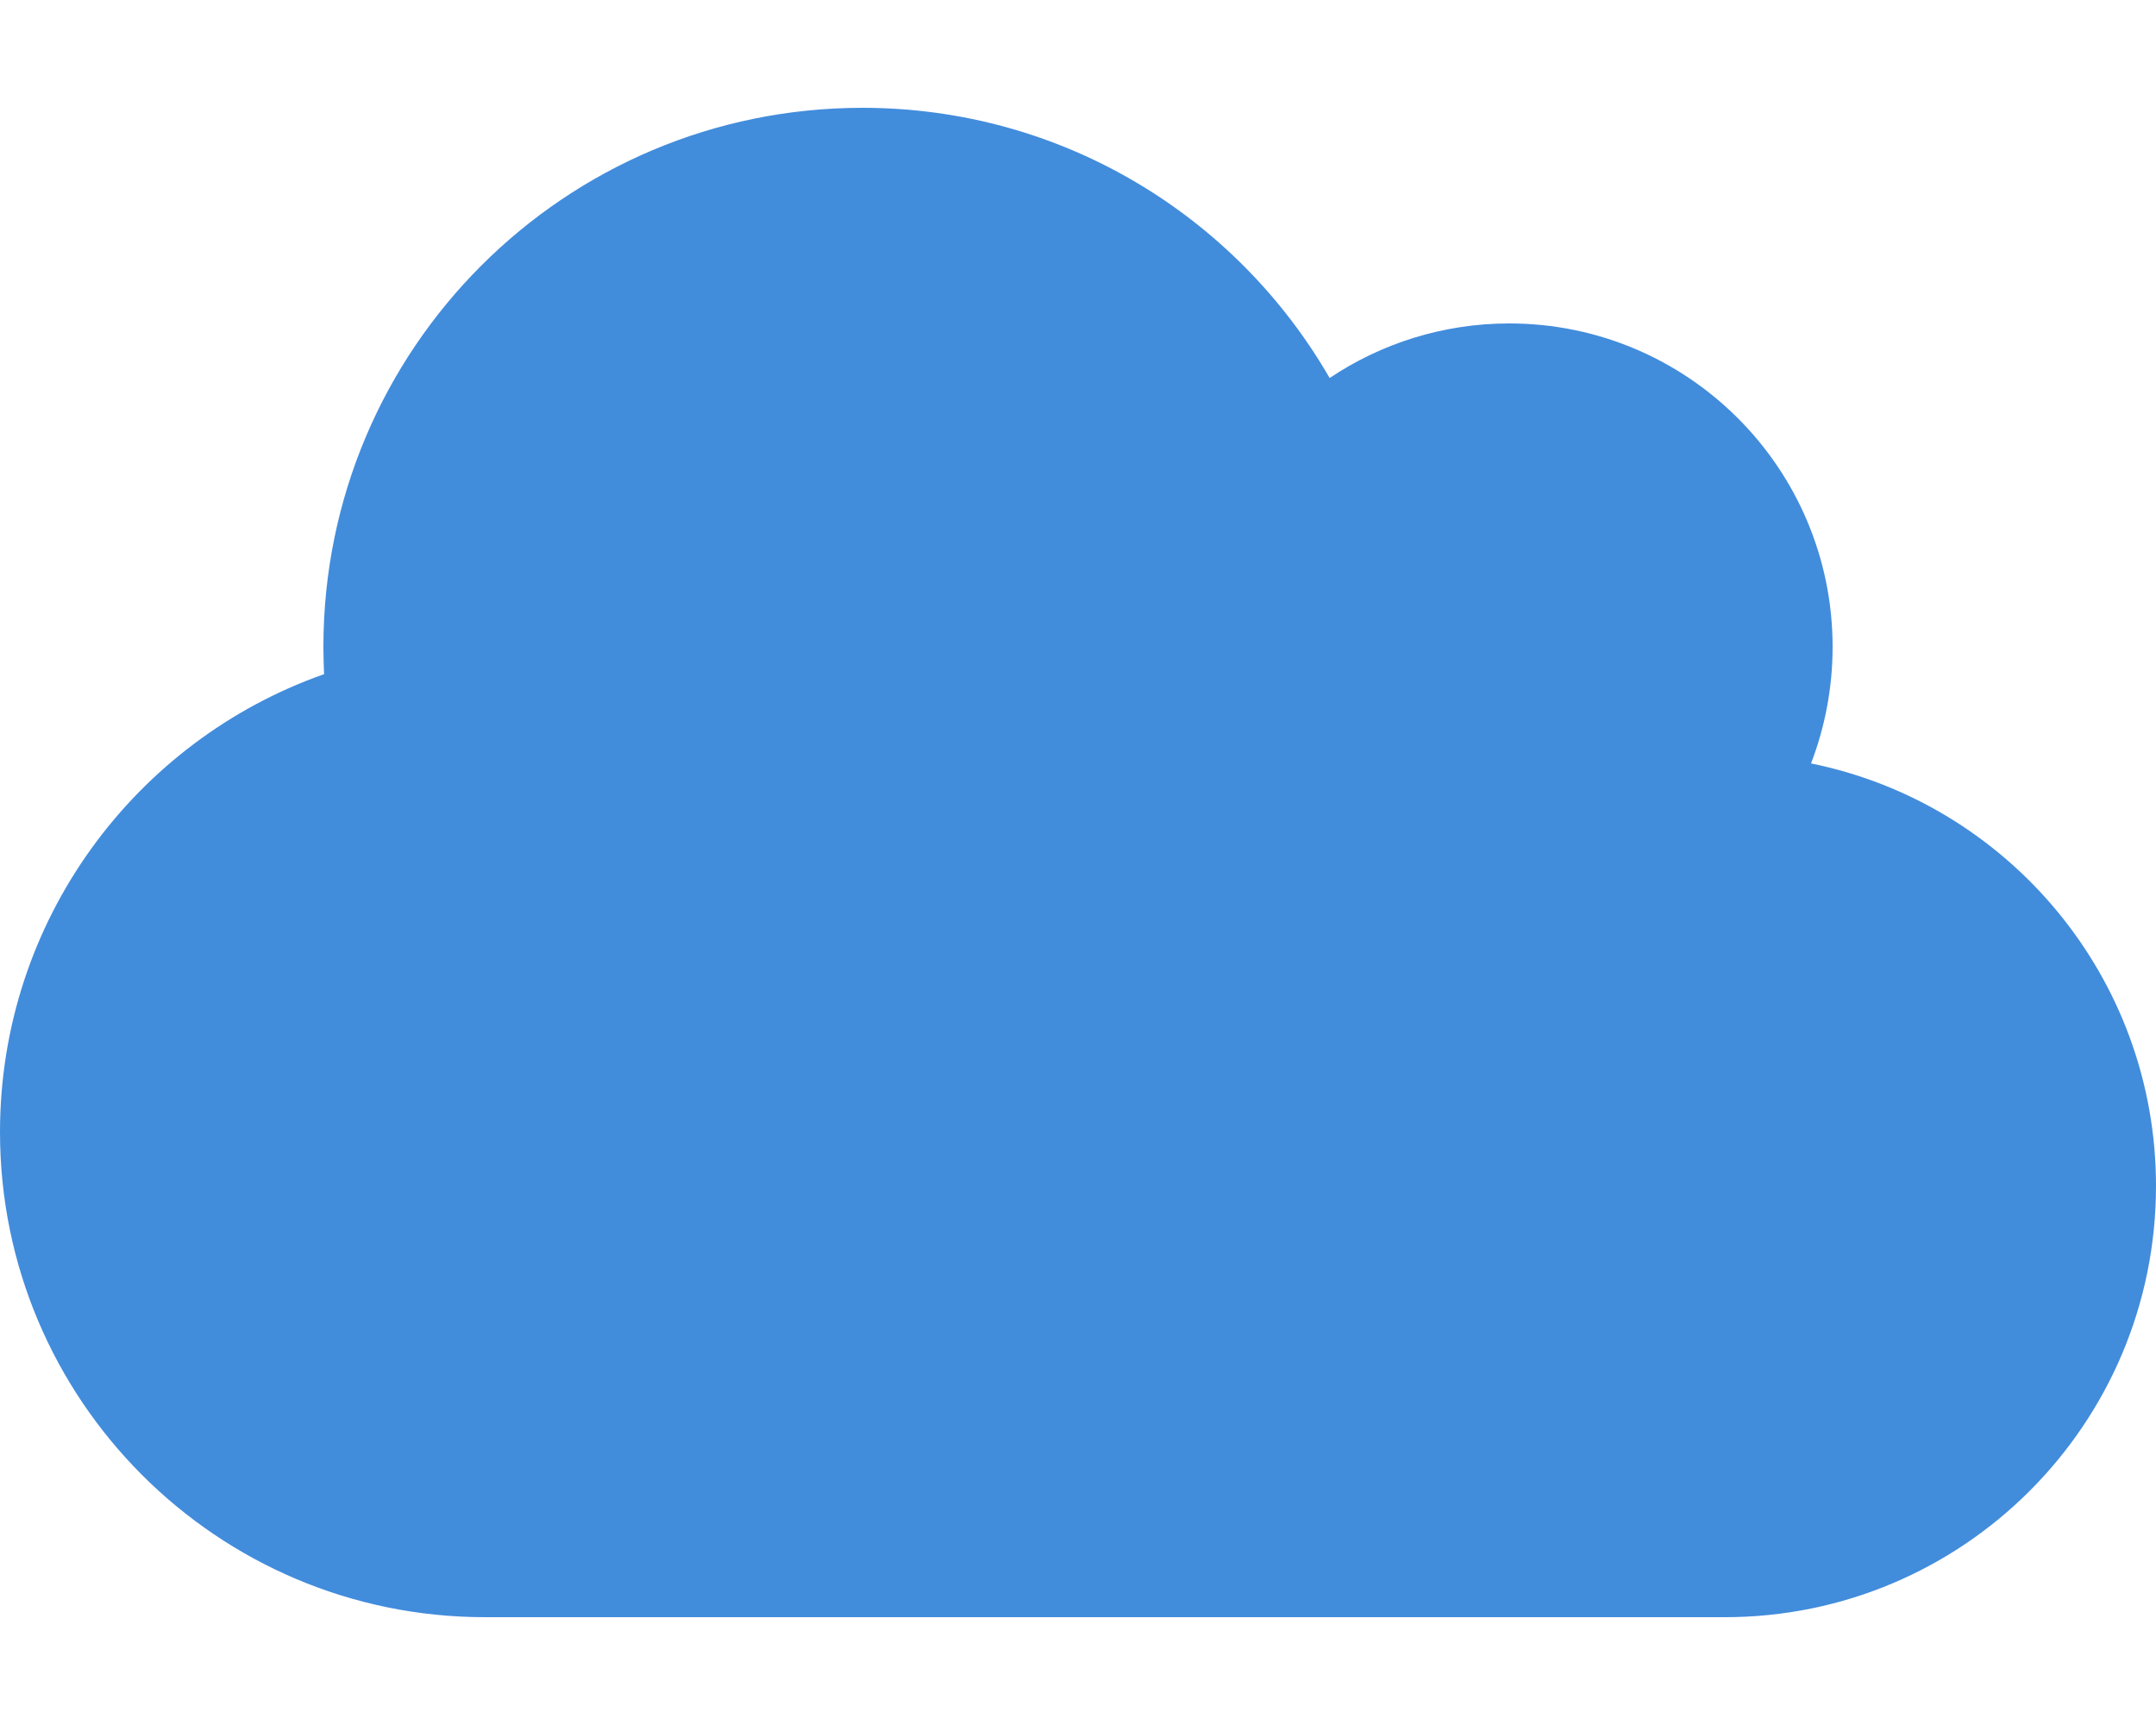
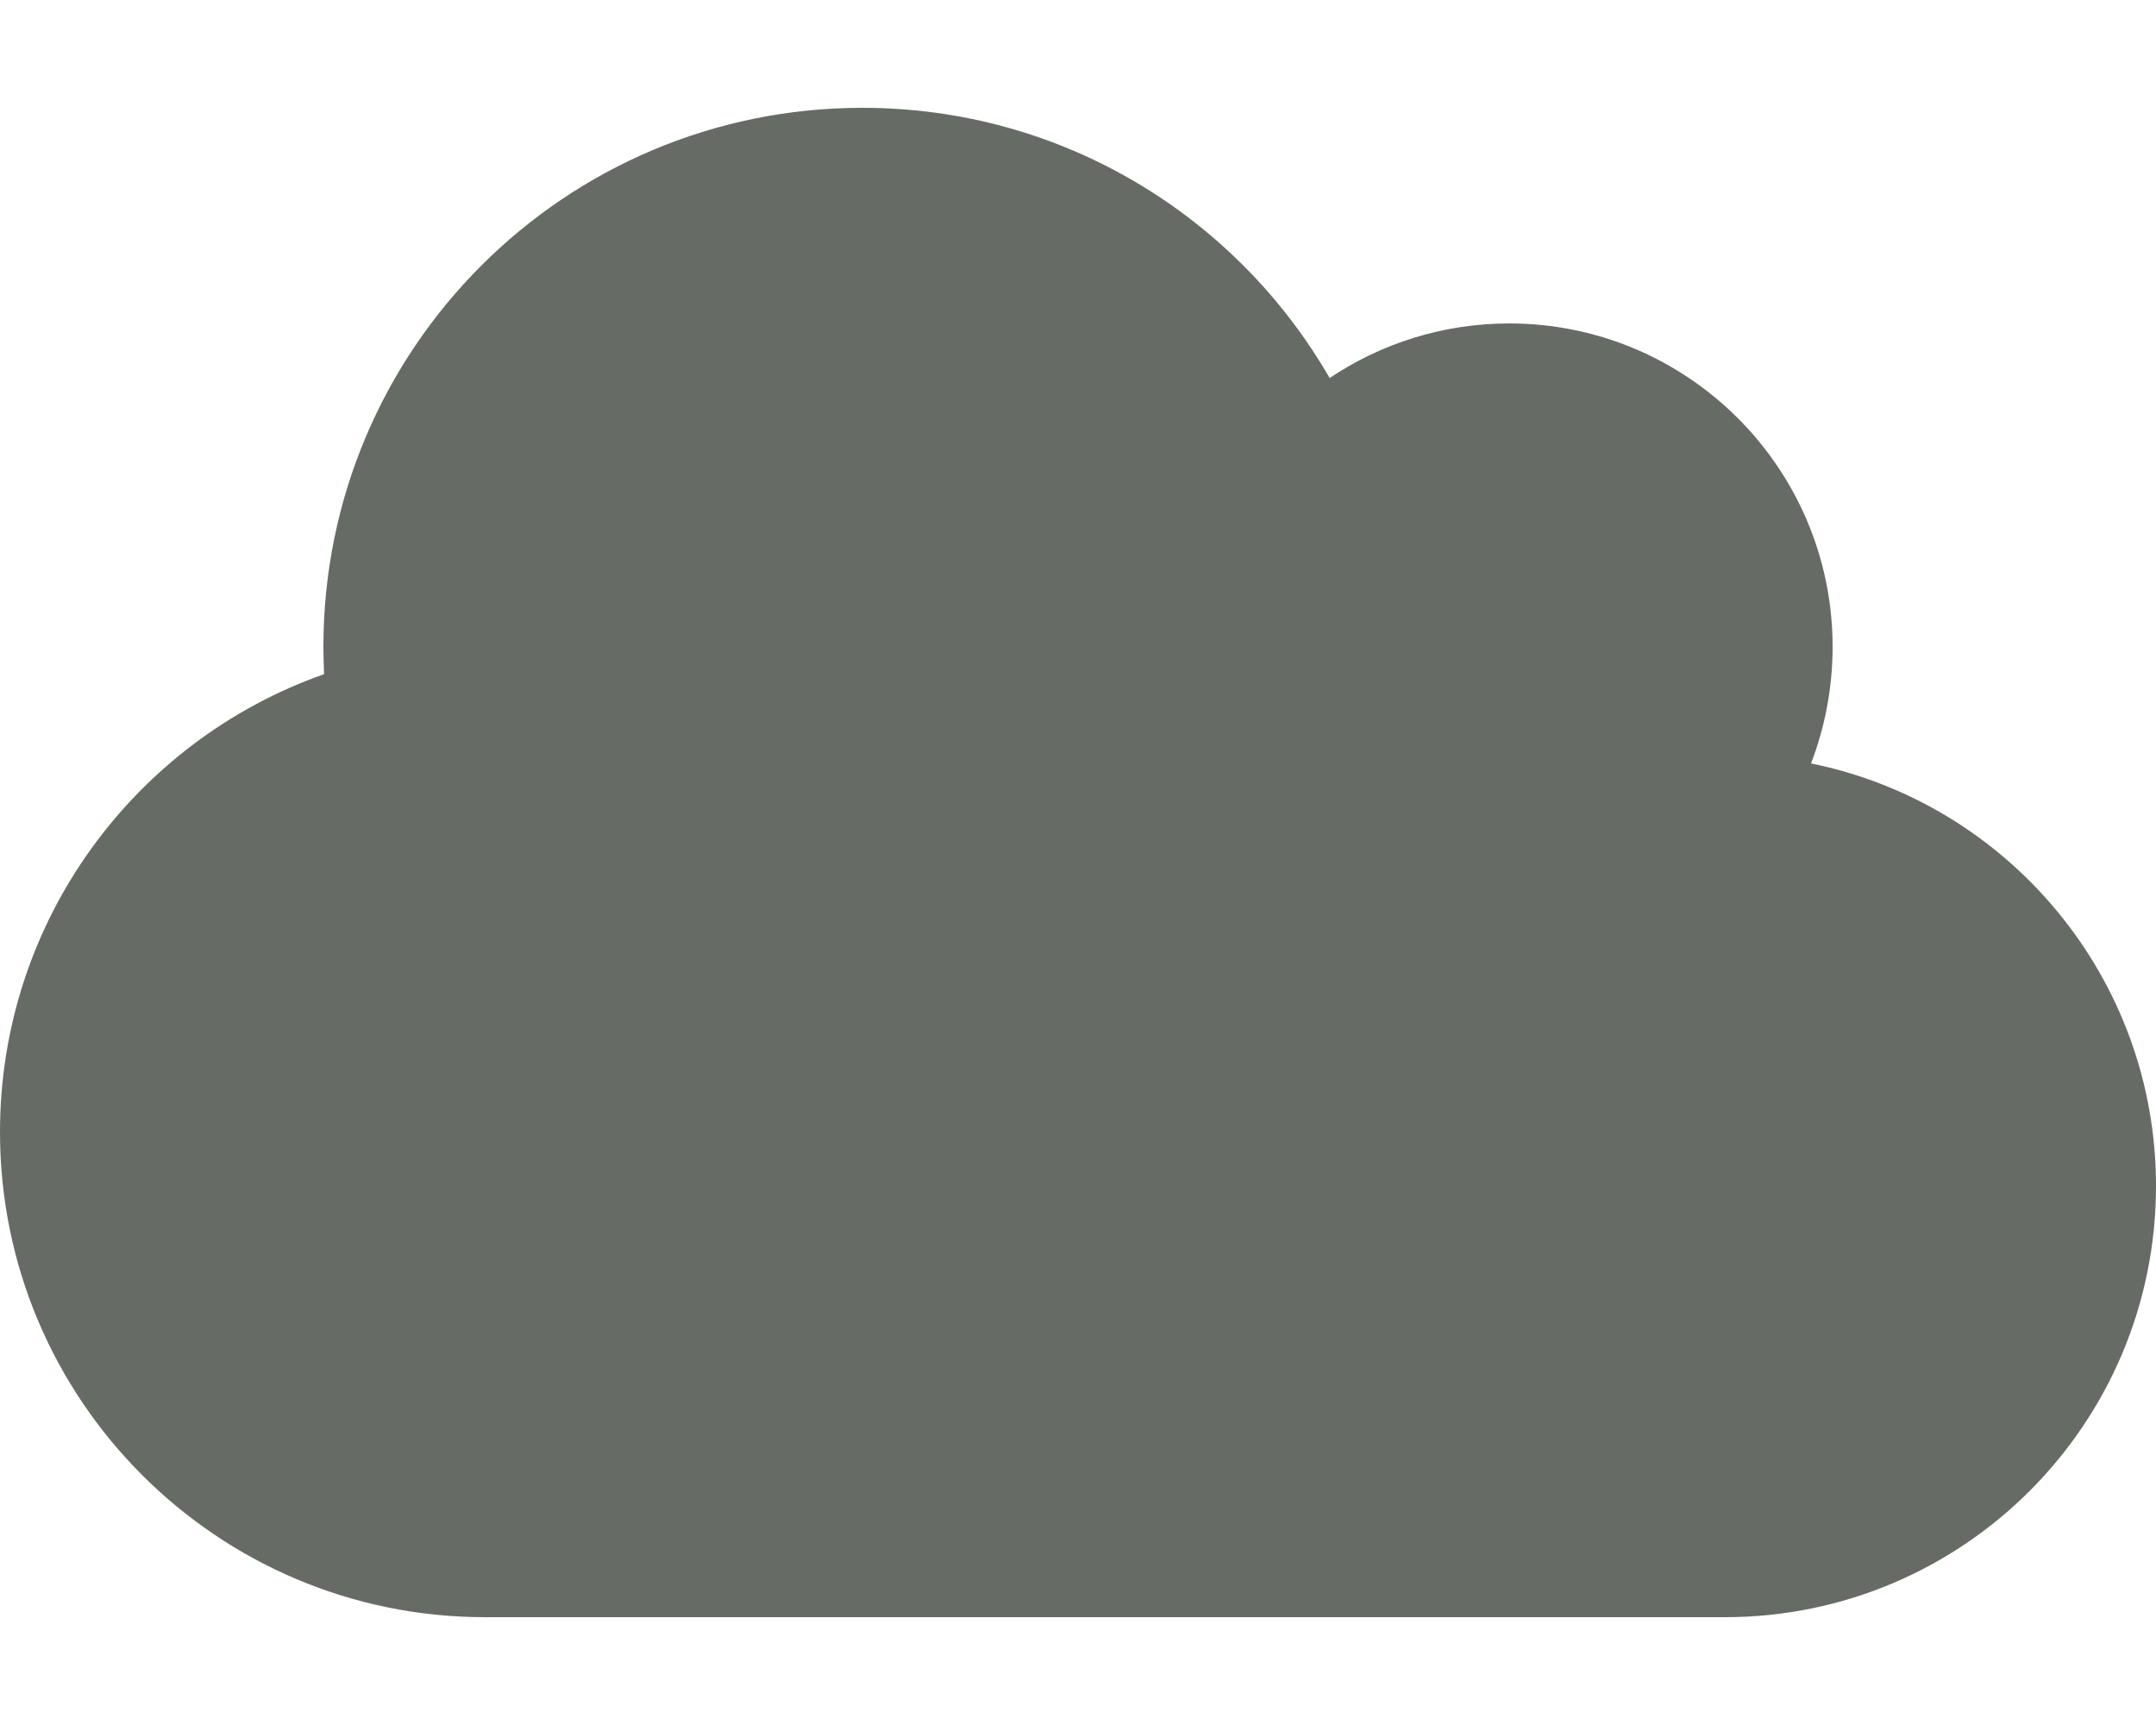
- <svg xmlns="http://www.w3.org/2000/svg" fill="#428CDC" viewBox="0 0 640 512">
+ <svg xmlns="http://www.w3.org/2000/svg" fill="#676B66" viewBox="0 0 640 512">
  <path d="M0 336c0 79.5 64.5 144 144 144l368 0c70.7 0 128-57.3 128-128c0-61.9-44-113.6-102.4-125.4c4.1-10.7 6.4-22.4 6.4-34.6c0-53-43-96-96-96c-19.7 0-38.1 6-53.3 16.2C367 64.2 315.3 32 256 32C167.6 32 96 103.6 96 192c0 2.7 .1 5.4 .2 8.1C40.2 219.8 0 273.2 0 336z" />
</svg>
